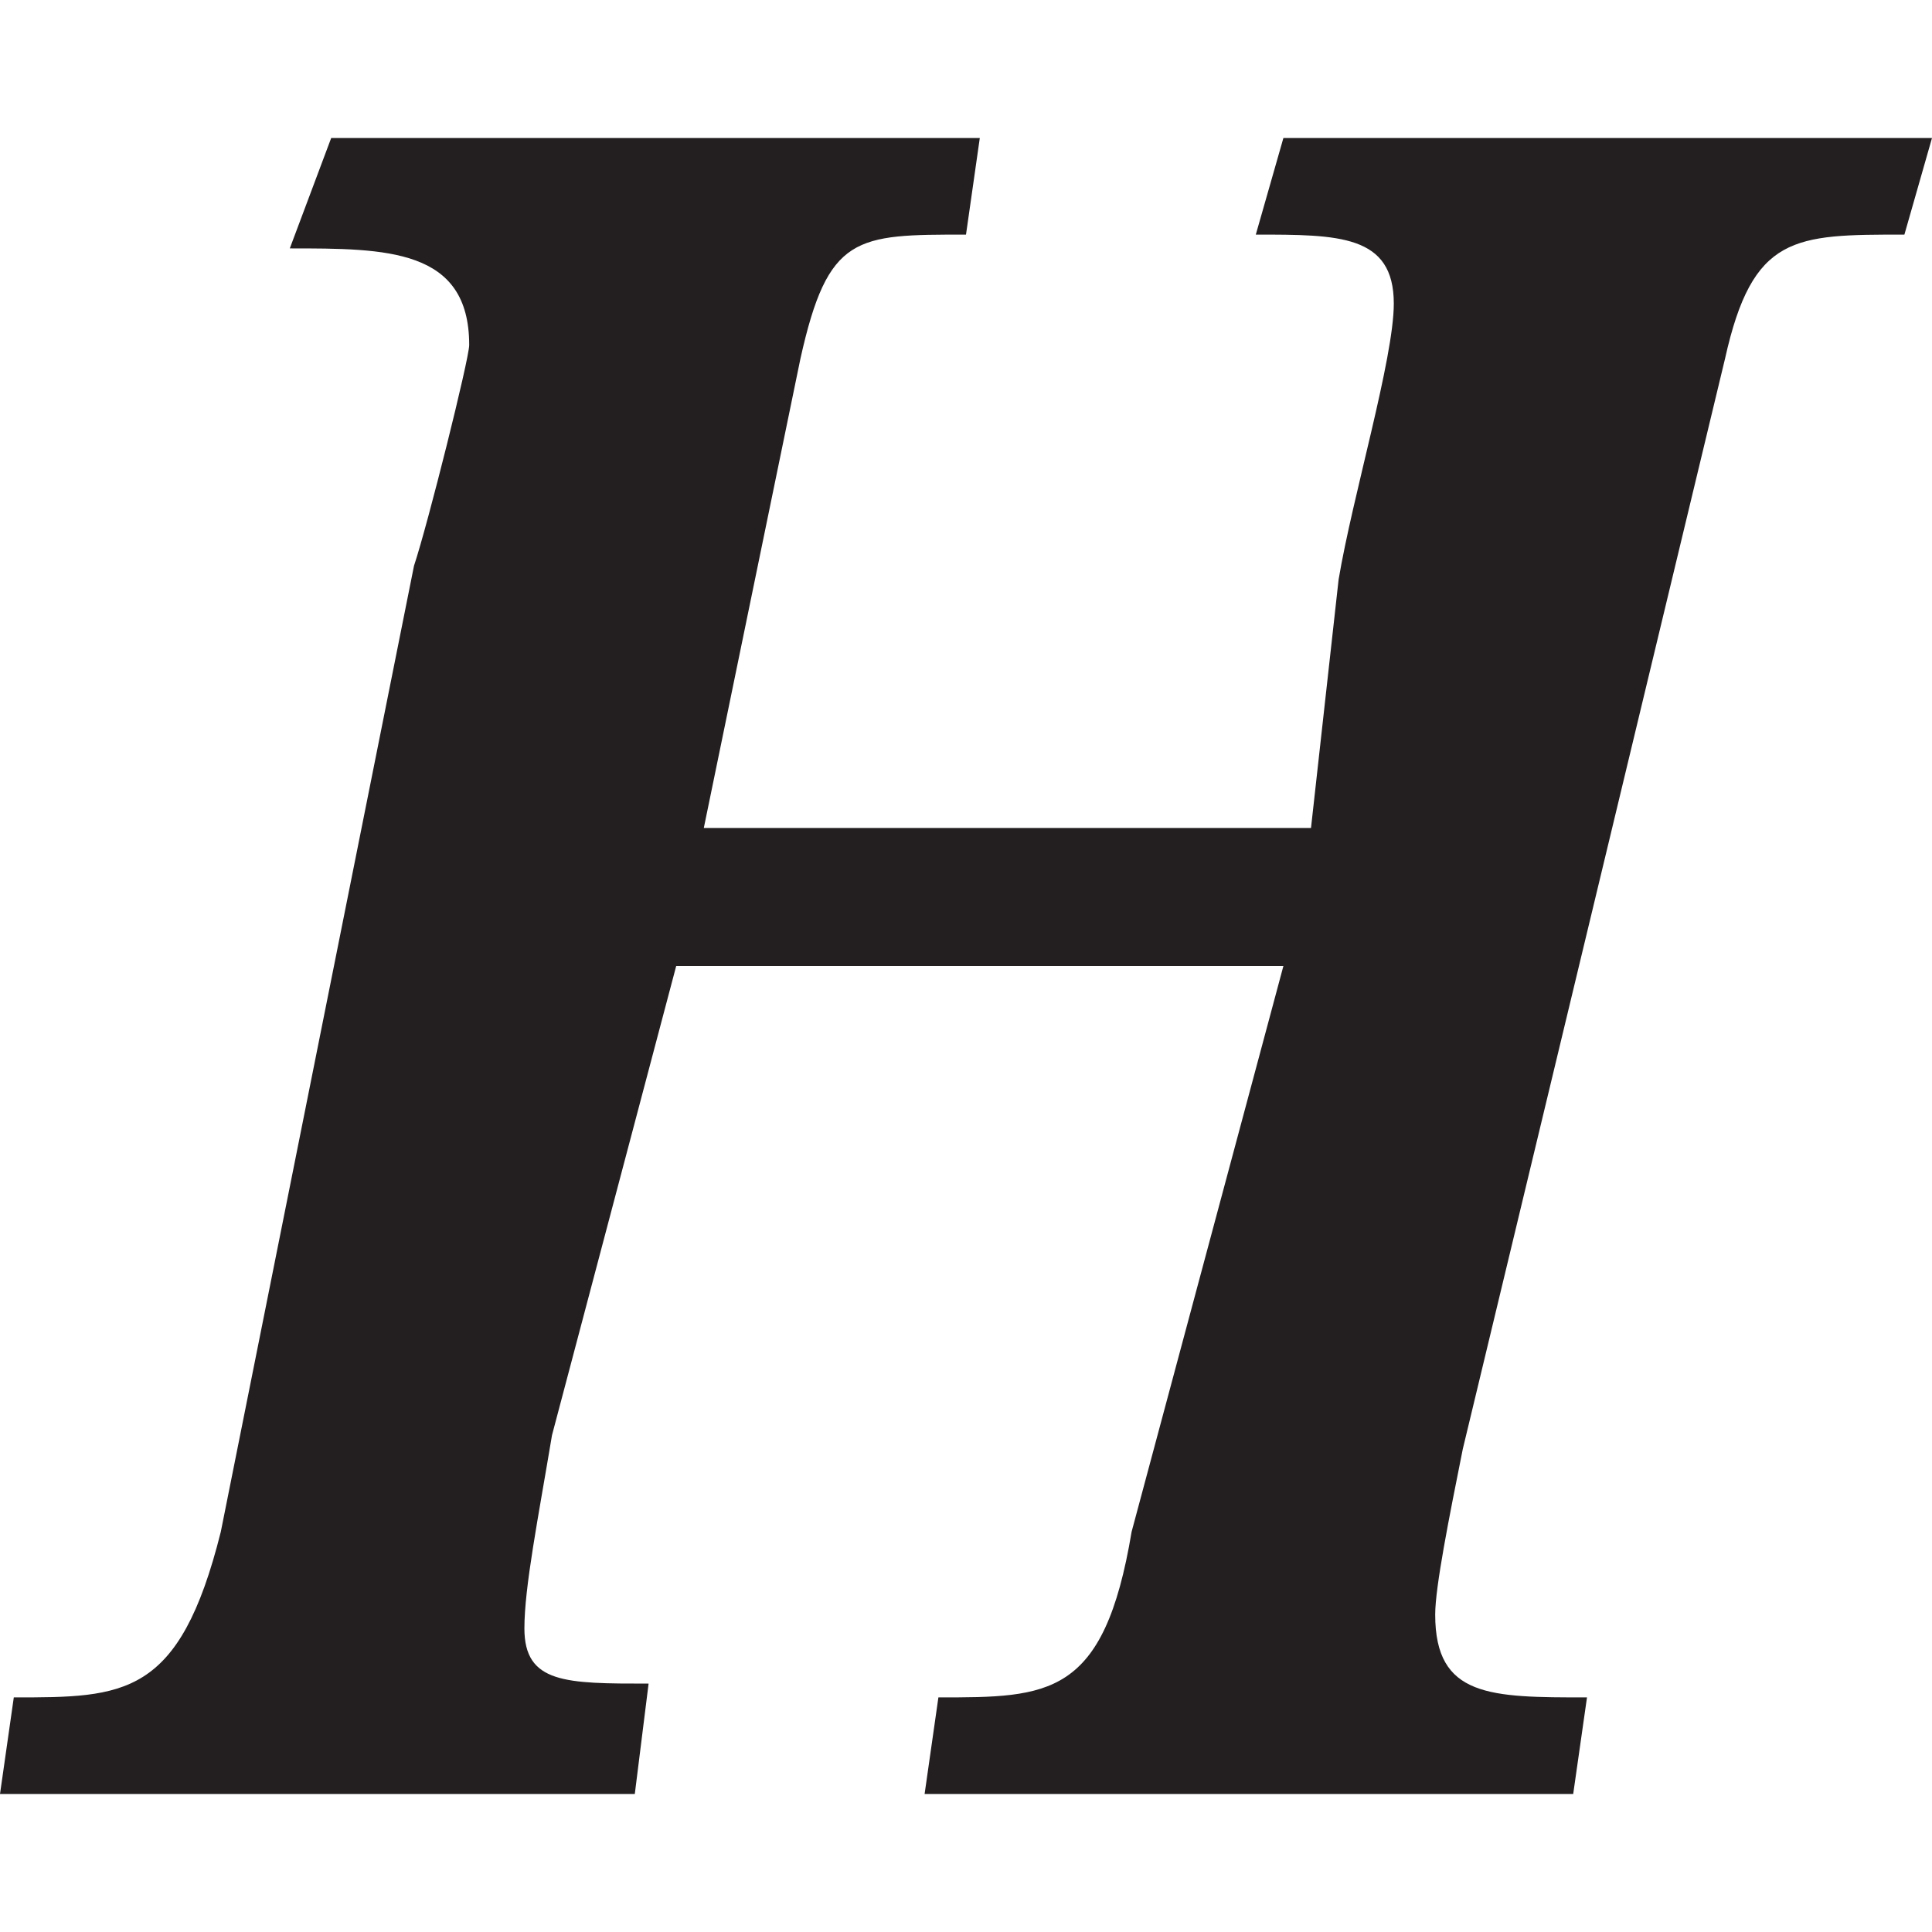
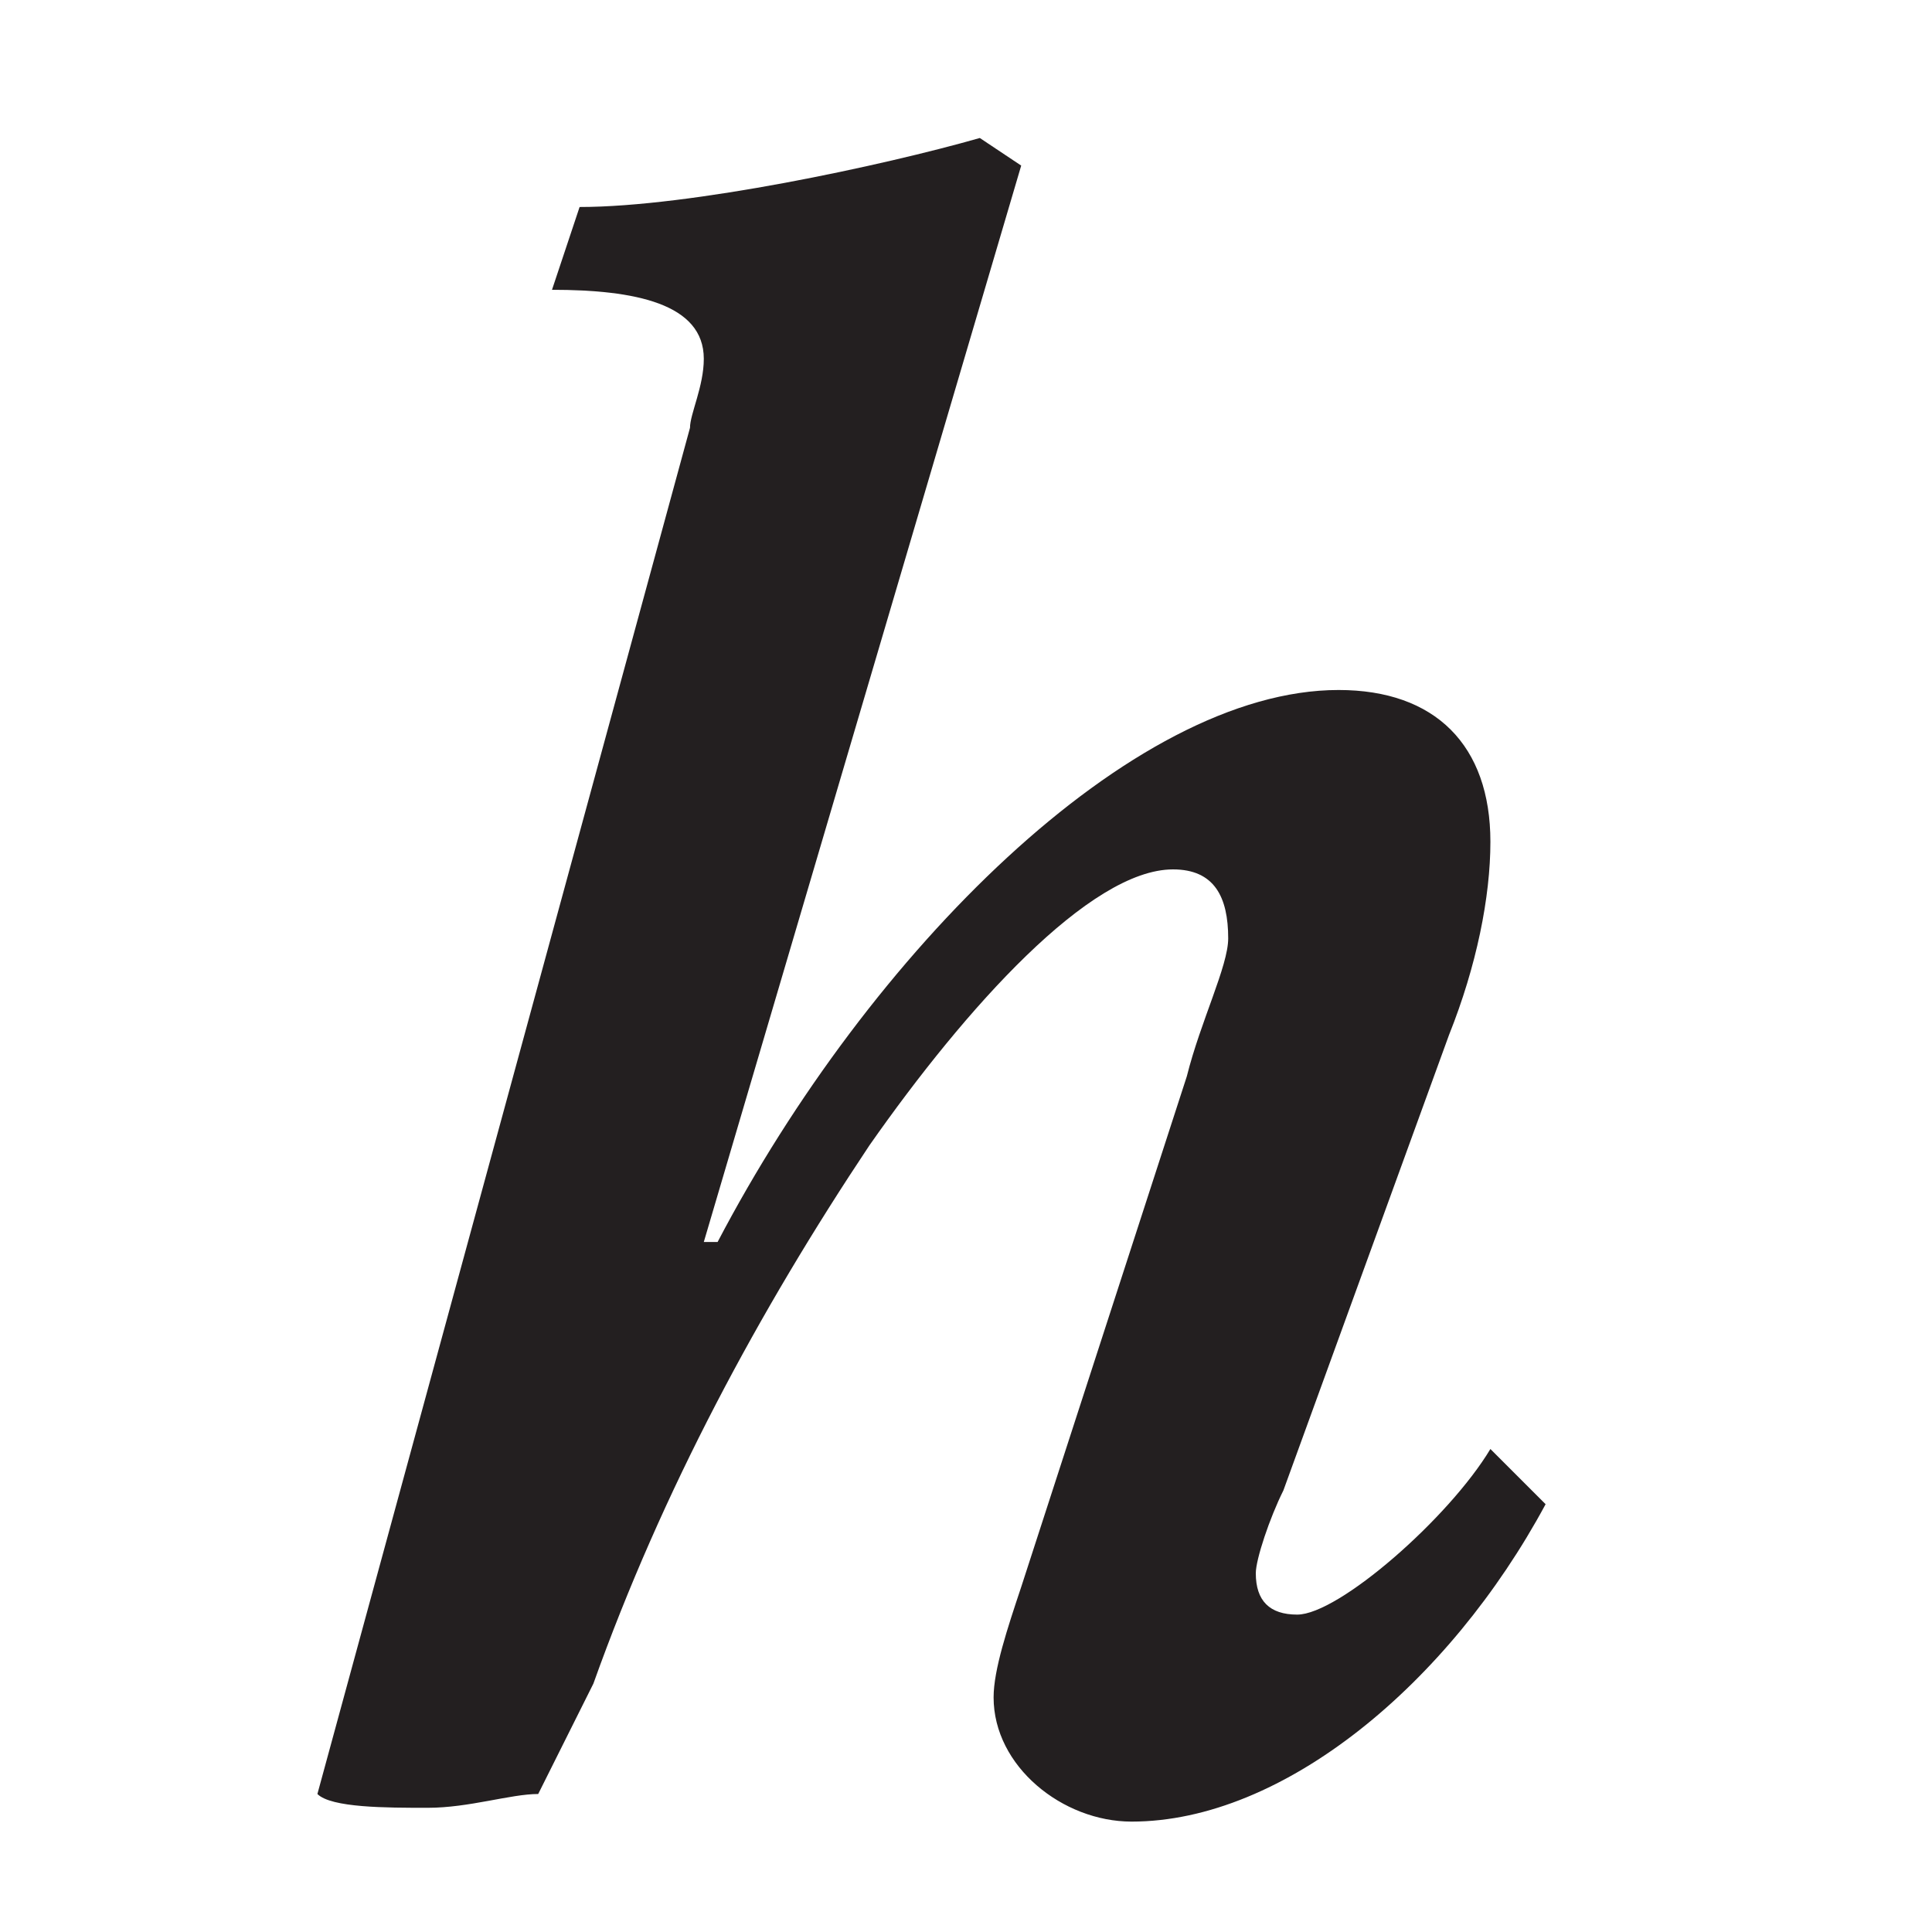
<svg xmlns="http://www.w3.org/2000/svg" version="1.1" id="Layer_1" x="0px" y="0px" width="14px" height="14px" viewBox="0 0 14 14" style="enable-background:new 0 0 14 14;" xml:space="preserve">
-   <g>
-     <path fill="#231F20" d="M13.8,1.7c-0.8,0-1.1,0-1.3,0.9l-1.9,7.9c-0.1,0.5-0.2,1-0.2,1.2c0,0.6,0.4,0.6,1.1,0.6L11.4,13c-0.2,0-1.6,0-2.4,0   c-0.3,0-1.7,0-2.3,0l0.1-0.7c0.8,0,1.2,0,1.4-1.2L9.3,7H4.9L4,10.4c-0.1,0.6-0.2,1.1-0.2,1.4c0,0.4,0.3,0.4,0.9,0.4L4.6,13   c-0.4,0-1.8,0-2.3,0c-0.4,0-1.7,0-2.3,0l0.1-0.7c0.8,0,1.2,0,1.5-1.2l1.4-7c0.1-0.3,0.4-1.5,0.4-1.6c0-0.7-0.6-0.7-1.3-0.7L2.4,1   c0.7,0,2,0,2.5,0c0.4,0,1.6,0,2.2,0L7,1.7c-0.8,0-1,0-1.2,0.9L5.1,6h4.4l0.2-1.8c0.1-0.6,0.4-1.6,0.4-2c0-0.5-0.4-0.5-1-0.5L9.3,1   c0.5,0,1.8,0,2.3,0C12,1,13.2,1,14,1L13.8,1.7z" />
-   </g>
+   <style type="text/css">
+ 	.st0{fill:#231F20;}
+ </style>
+   <path class="st0" d="M8.2,13.2c-0.5,0-1-0.4-1-0.9c0-0.2,0.1-0.5,0.2-0.8l1.2-3.7C8.7,7.4,8.9,7,8.9,6.8c0-0.3-0.1-0.5-0.4-0.5  c-0.6,0-1.5,1-2.2,2c-0.8,1.2-1.5,2.5-2,3.9L3.9,13c-0.2,0-0.5,0.1-0.8,0.1c-0.3,0-0.7,0-0.8-0.1L5,3.1c0-0.1,0.1-0.3,0.1-0.5  c0-0.4-0.5-0.5-1.1-0.5l0.2-0.6c0.8,0,2.2-0.3,2.9-0.5l0.3,0.2L5.1,9l0.1,0c1.1-2.1,3-4,4.5-4c0.7,0,1.1,0.4,1.1,1.1  c0,0.4-0.1,0.9-0.3,1.4l-1.2,3.3c-0.1,0.2-0.2,0.5-0.2,0.6c0,0.2,0.1,0.3,0.3,0.3c0.3,0,1.1-0.7,1.4-1.2l0.4,0.4  C10.5,12.2,9.3,13.2,8.2,13.2z" />
</svg>
